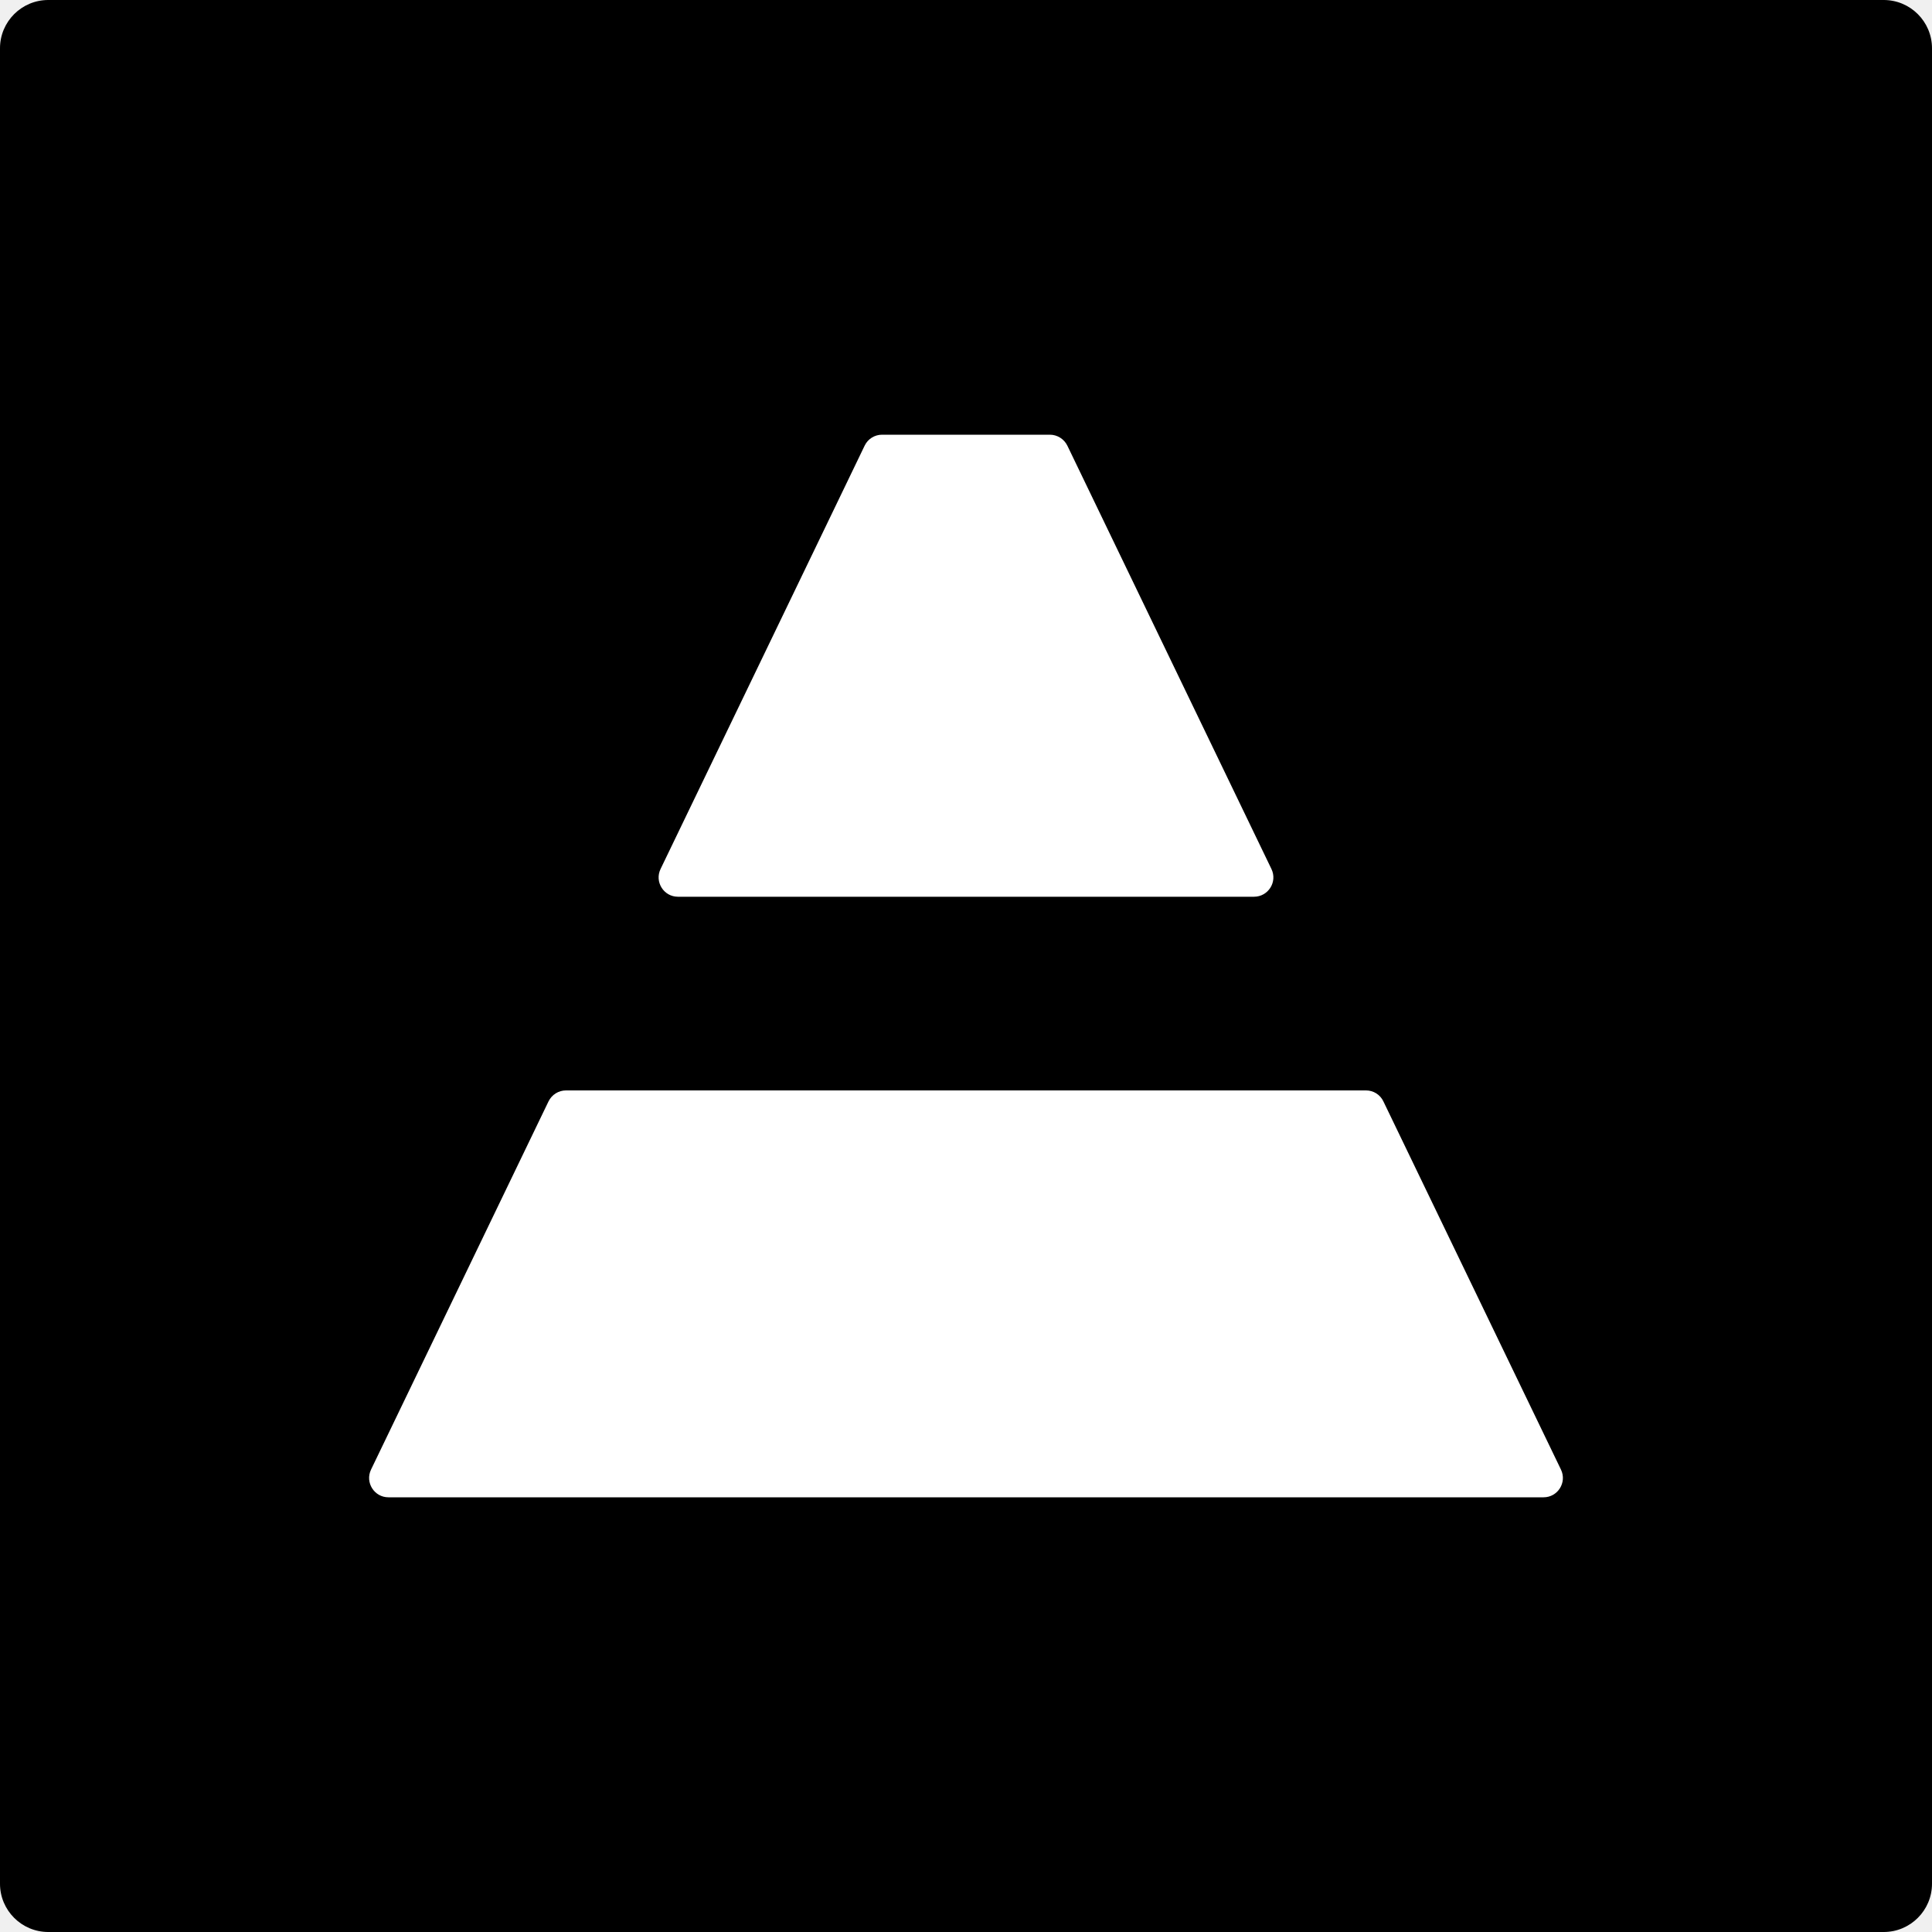
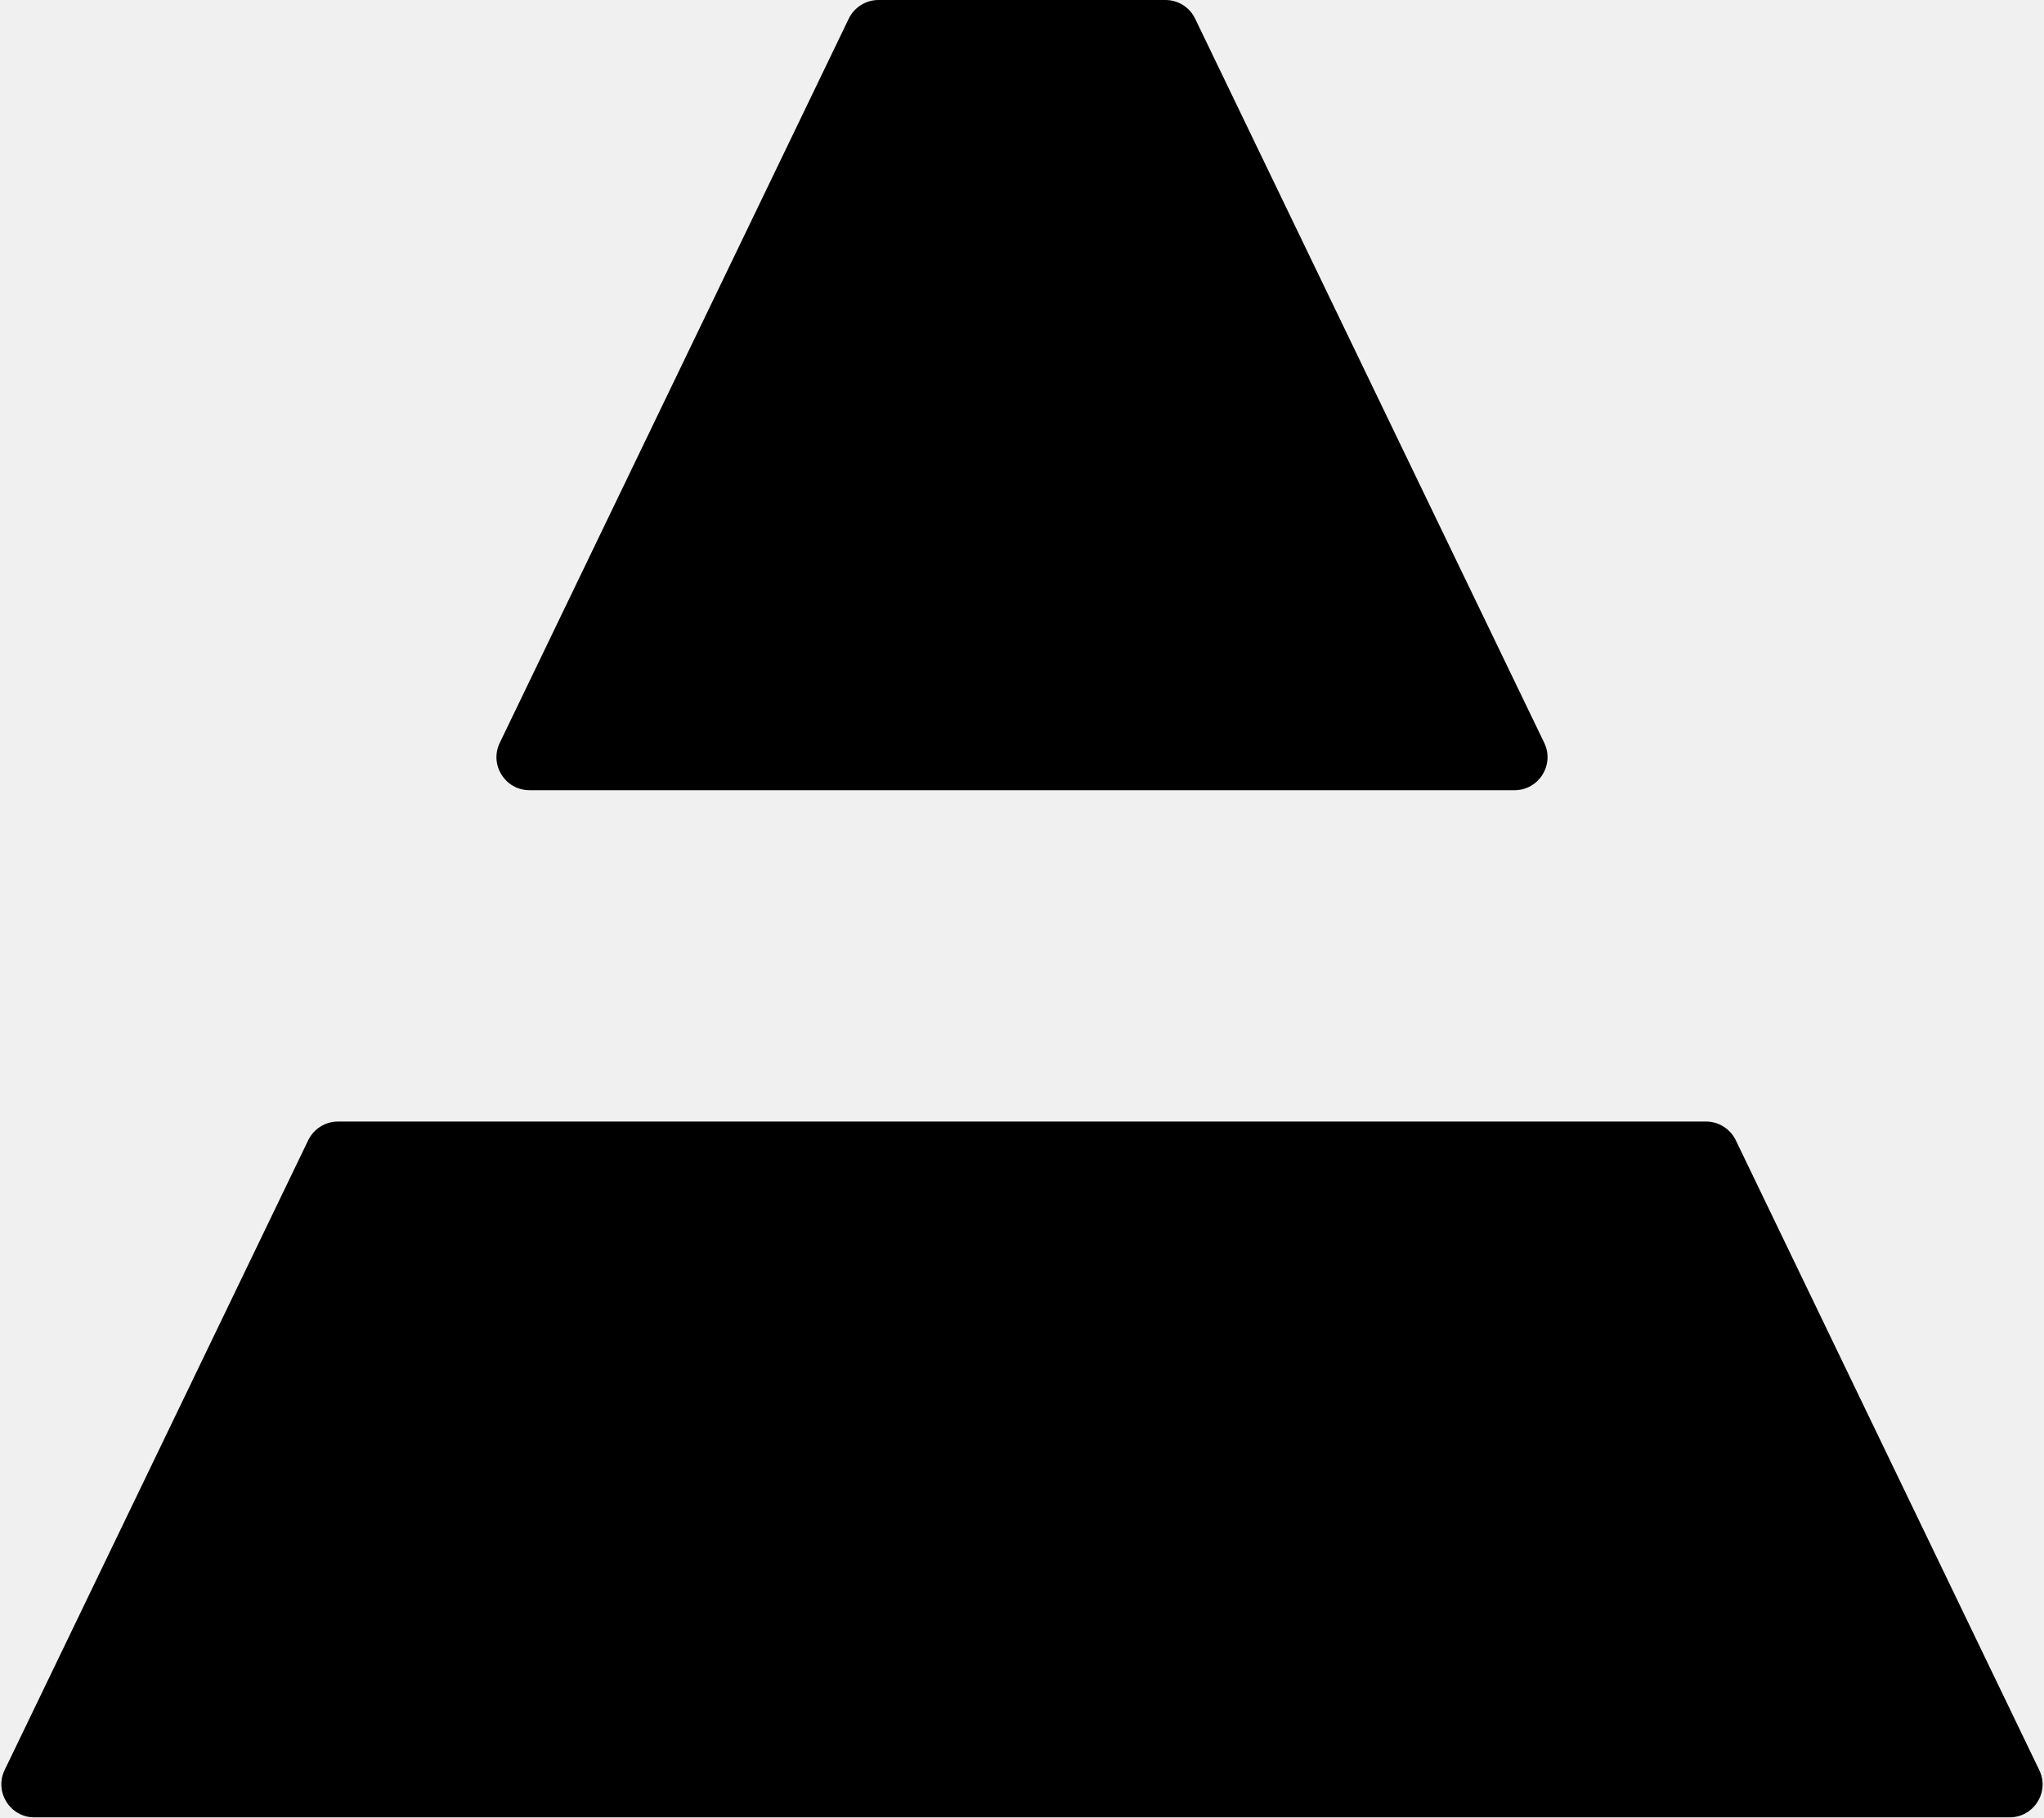
- <svg xmlns="http://www.w3.org/2000/svg" width="20" height="20" viewBox="0 0 20 20" fill="none">
-   <rect width="20" height="20" rx="0.5" fill="black" />
-   <path fill-rule="evenodd" clip-rule="evenodd" d="M7.018 9.283C6.871 9.283 6.774 9.129 6.838 8.996L8.951 4.613C8.984 4.544 9.054 4.5 9.131 4.5H10.868C10.945 4.5 11.015 4.544 11.049 4.613L13.162 8.996C13.226 9.129 13.129 9.283 12.981 9.283H7.018ZM5.859 11.288C5.782 11.288 5.712 11.332 5.678 11.402L3.841 15.213C3.777 15.346 3.874 15.5 4.021 15.5H15.979C16.126 15.5 16.223 15.346 16.159 15.213L14.321 11.402C14.288 11.332 14.218 11.288 14.141 11.288H5.859Z" fill="white" />
+ <svg xmlns="http://www.w3.org/2000/svg" width="18" height="16" viewBox="0 0 18 16" fill="none">
+   <path fill-rule="evenodd" clip-rule="evenodd" d="M4.663 6.957C4.449 6.957 4.308 6.733 4.401 6.54L7.474 0.165C7.523 0.064 7.625 0 7.736 0H10.264C10.375 0 10.477 0.064 10.525 0.165L13.599 6.54C13.692 6.733 13.551 6.957 13.337 6.957H4.663ZM2.976 9.874C2.865 9.874 2.763 9.938 2.714 10.039L0.041 15.583C-0.052 15.776 0.089 16 0.303 16H17.696C17.911 16 18.052 15.776 17.958 15.583L15.286 10.039C15.237 9.938 15.135 9.874 15.024 9.874H2.976Z" fill="black" />
</svg>
